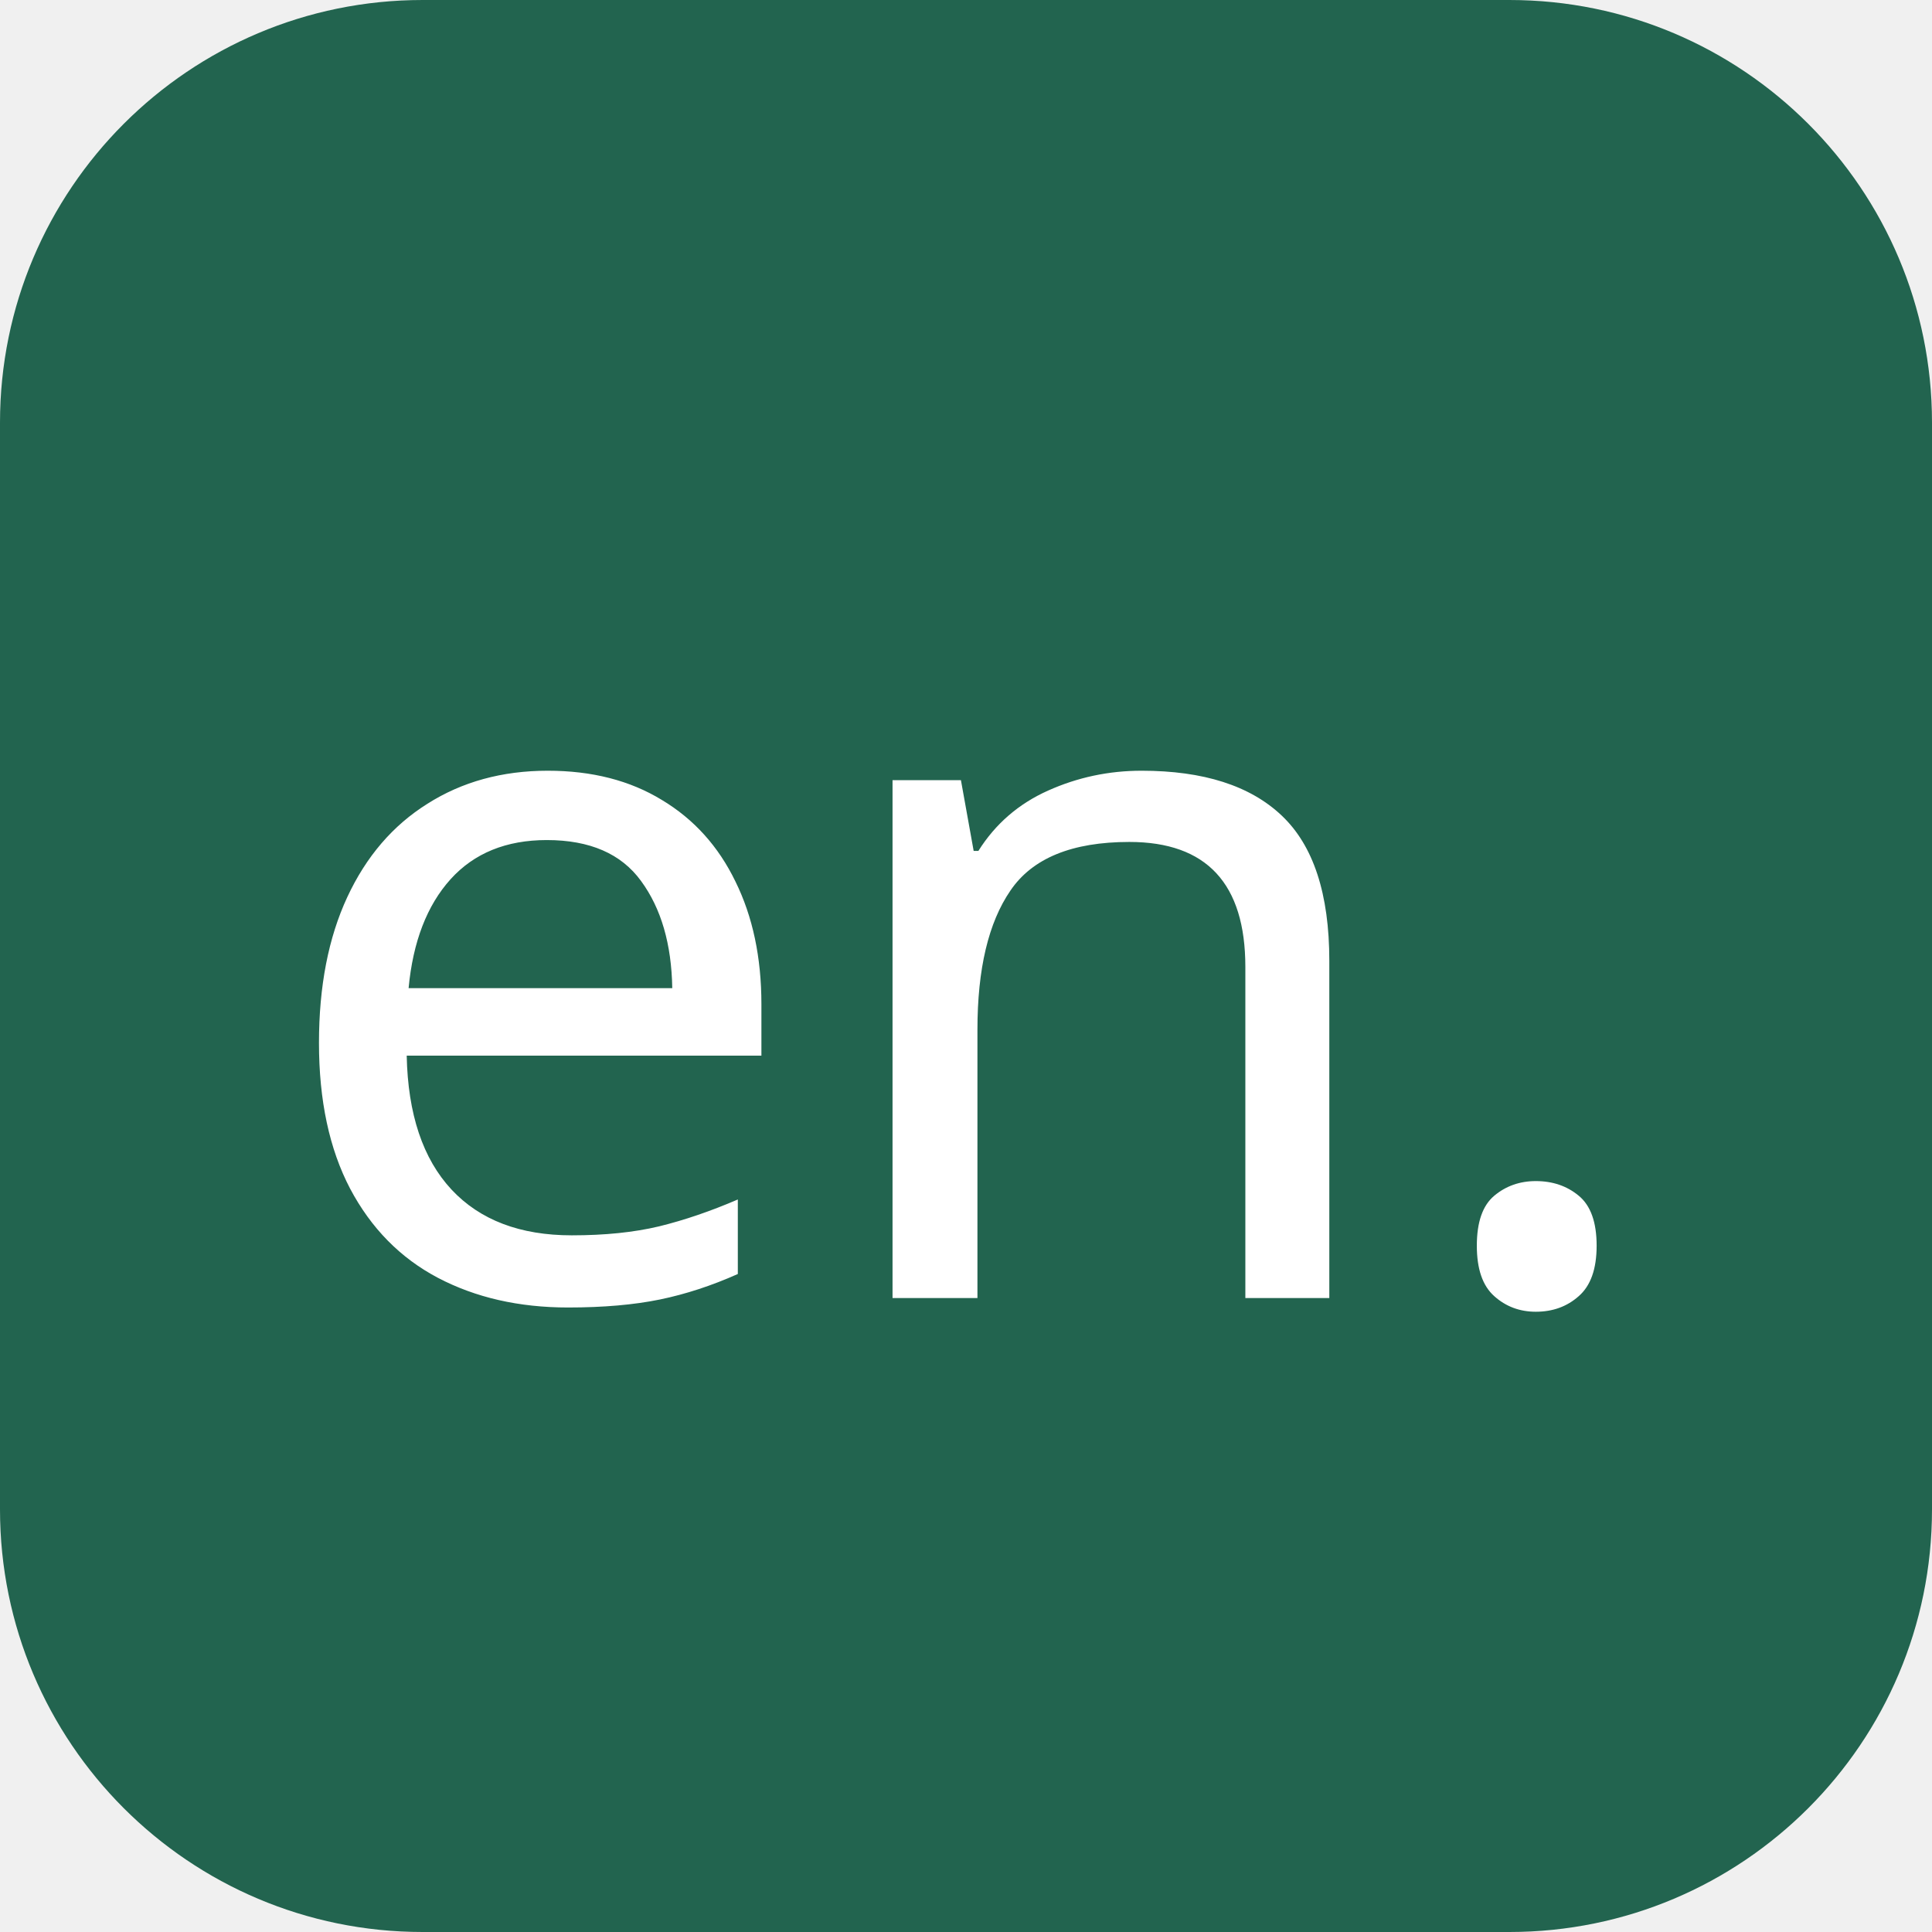
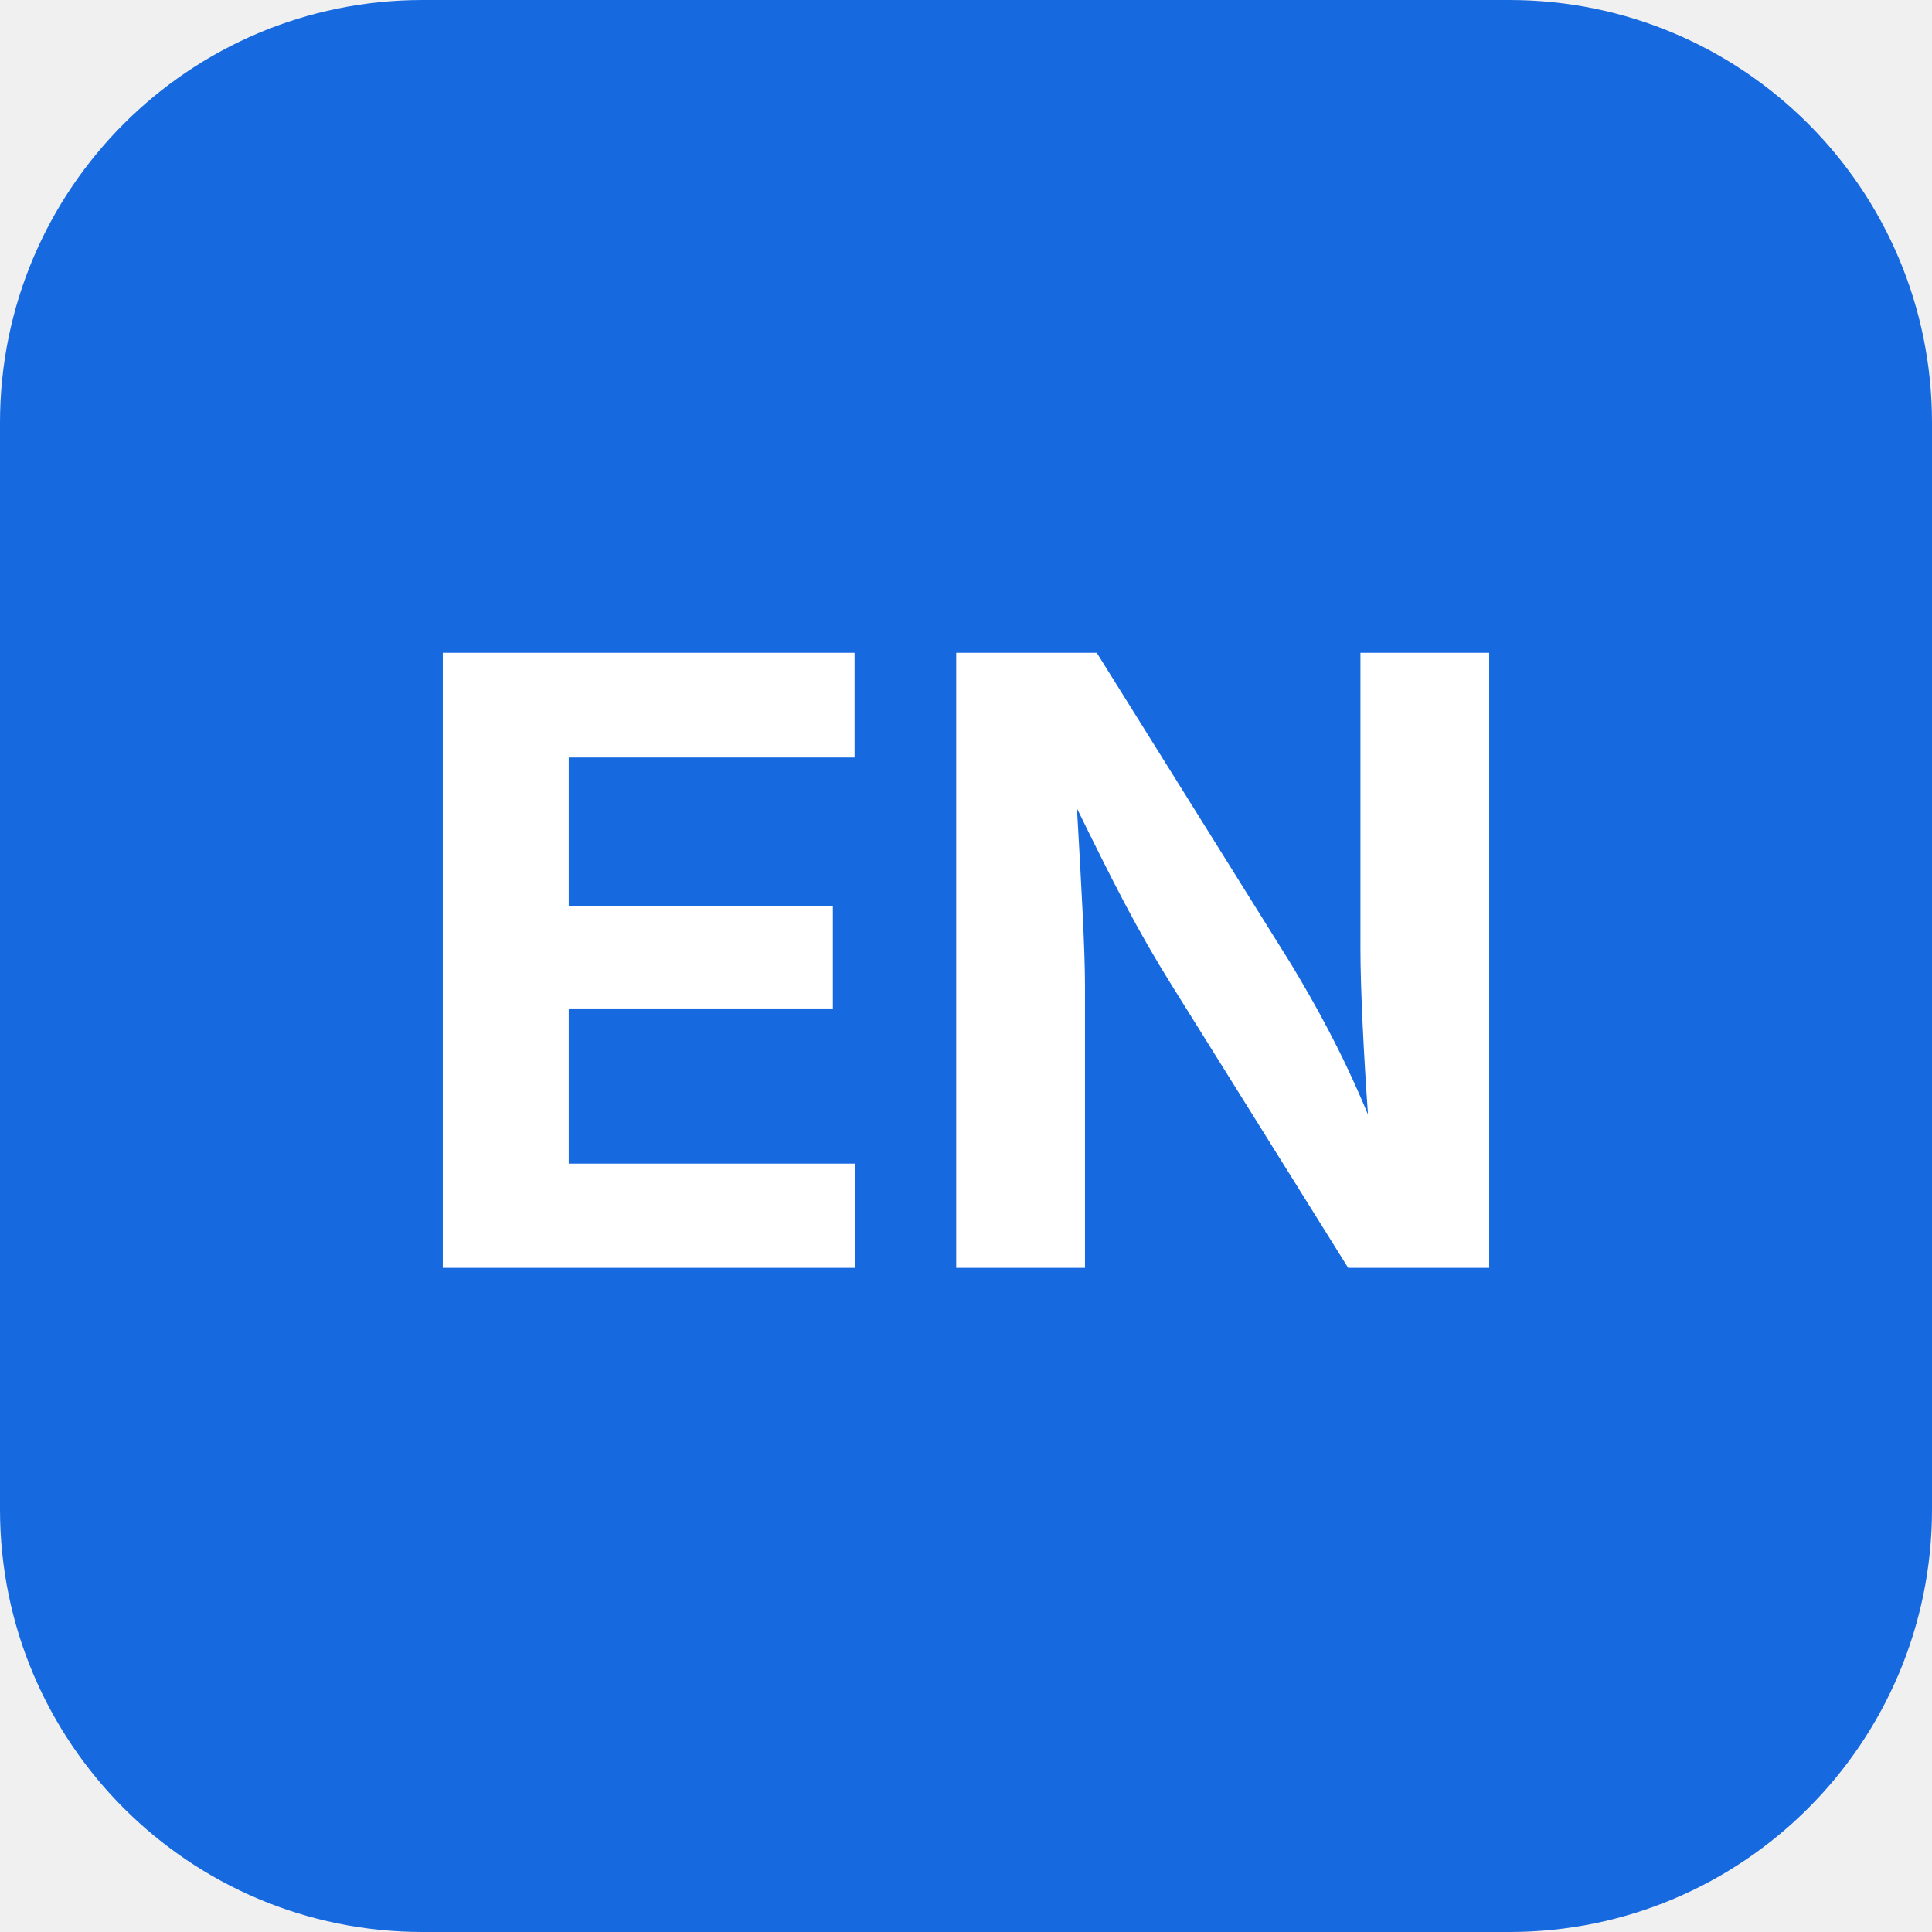
- <svg xmlns="http://www.w3.org/2000/svg" viewBox="0 0 64 64">
-   <rect width="64" height="64" rx="14" fill="#22644f" />
-   <text x="32" y="43" text-anchor="middle" font-family="sans-serif" font-size="32" fill="white">en.</text>
+ <svg xmlns="http://www.w3.org/2000/svg" viewBox="0 0 64 64" role="img" aria-label="Eugene Novikov">
+   <style>
+     .tile { fill: #1769e0; }
+     .letters { fill: white; }
+     @media (prefers-color-scheme: dark) {
+       .tile { fill: #07162d; }
+       .letters { fill: #6fb1ff; }
+     }
+   </style>
+   <rect class="tile" width="64" height="64" rx="14" />
+   <text class="letters" x="32" y="42" text-anchor="middle" font-family="-apple-system, BlinkMacSystemFont, 'Segoe UI', sans-serif" font-size="28" font-weight="700">EN</text>
</svg>
